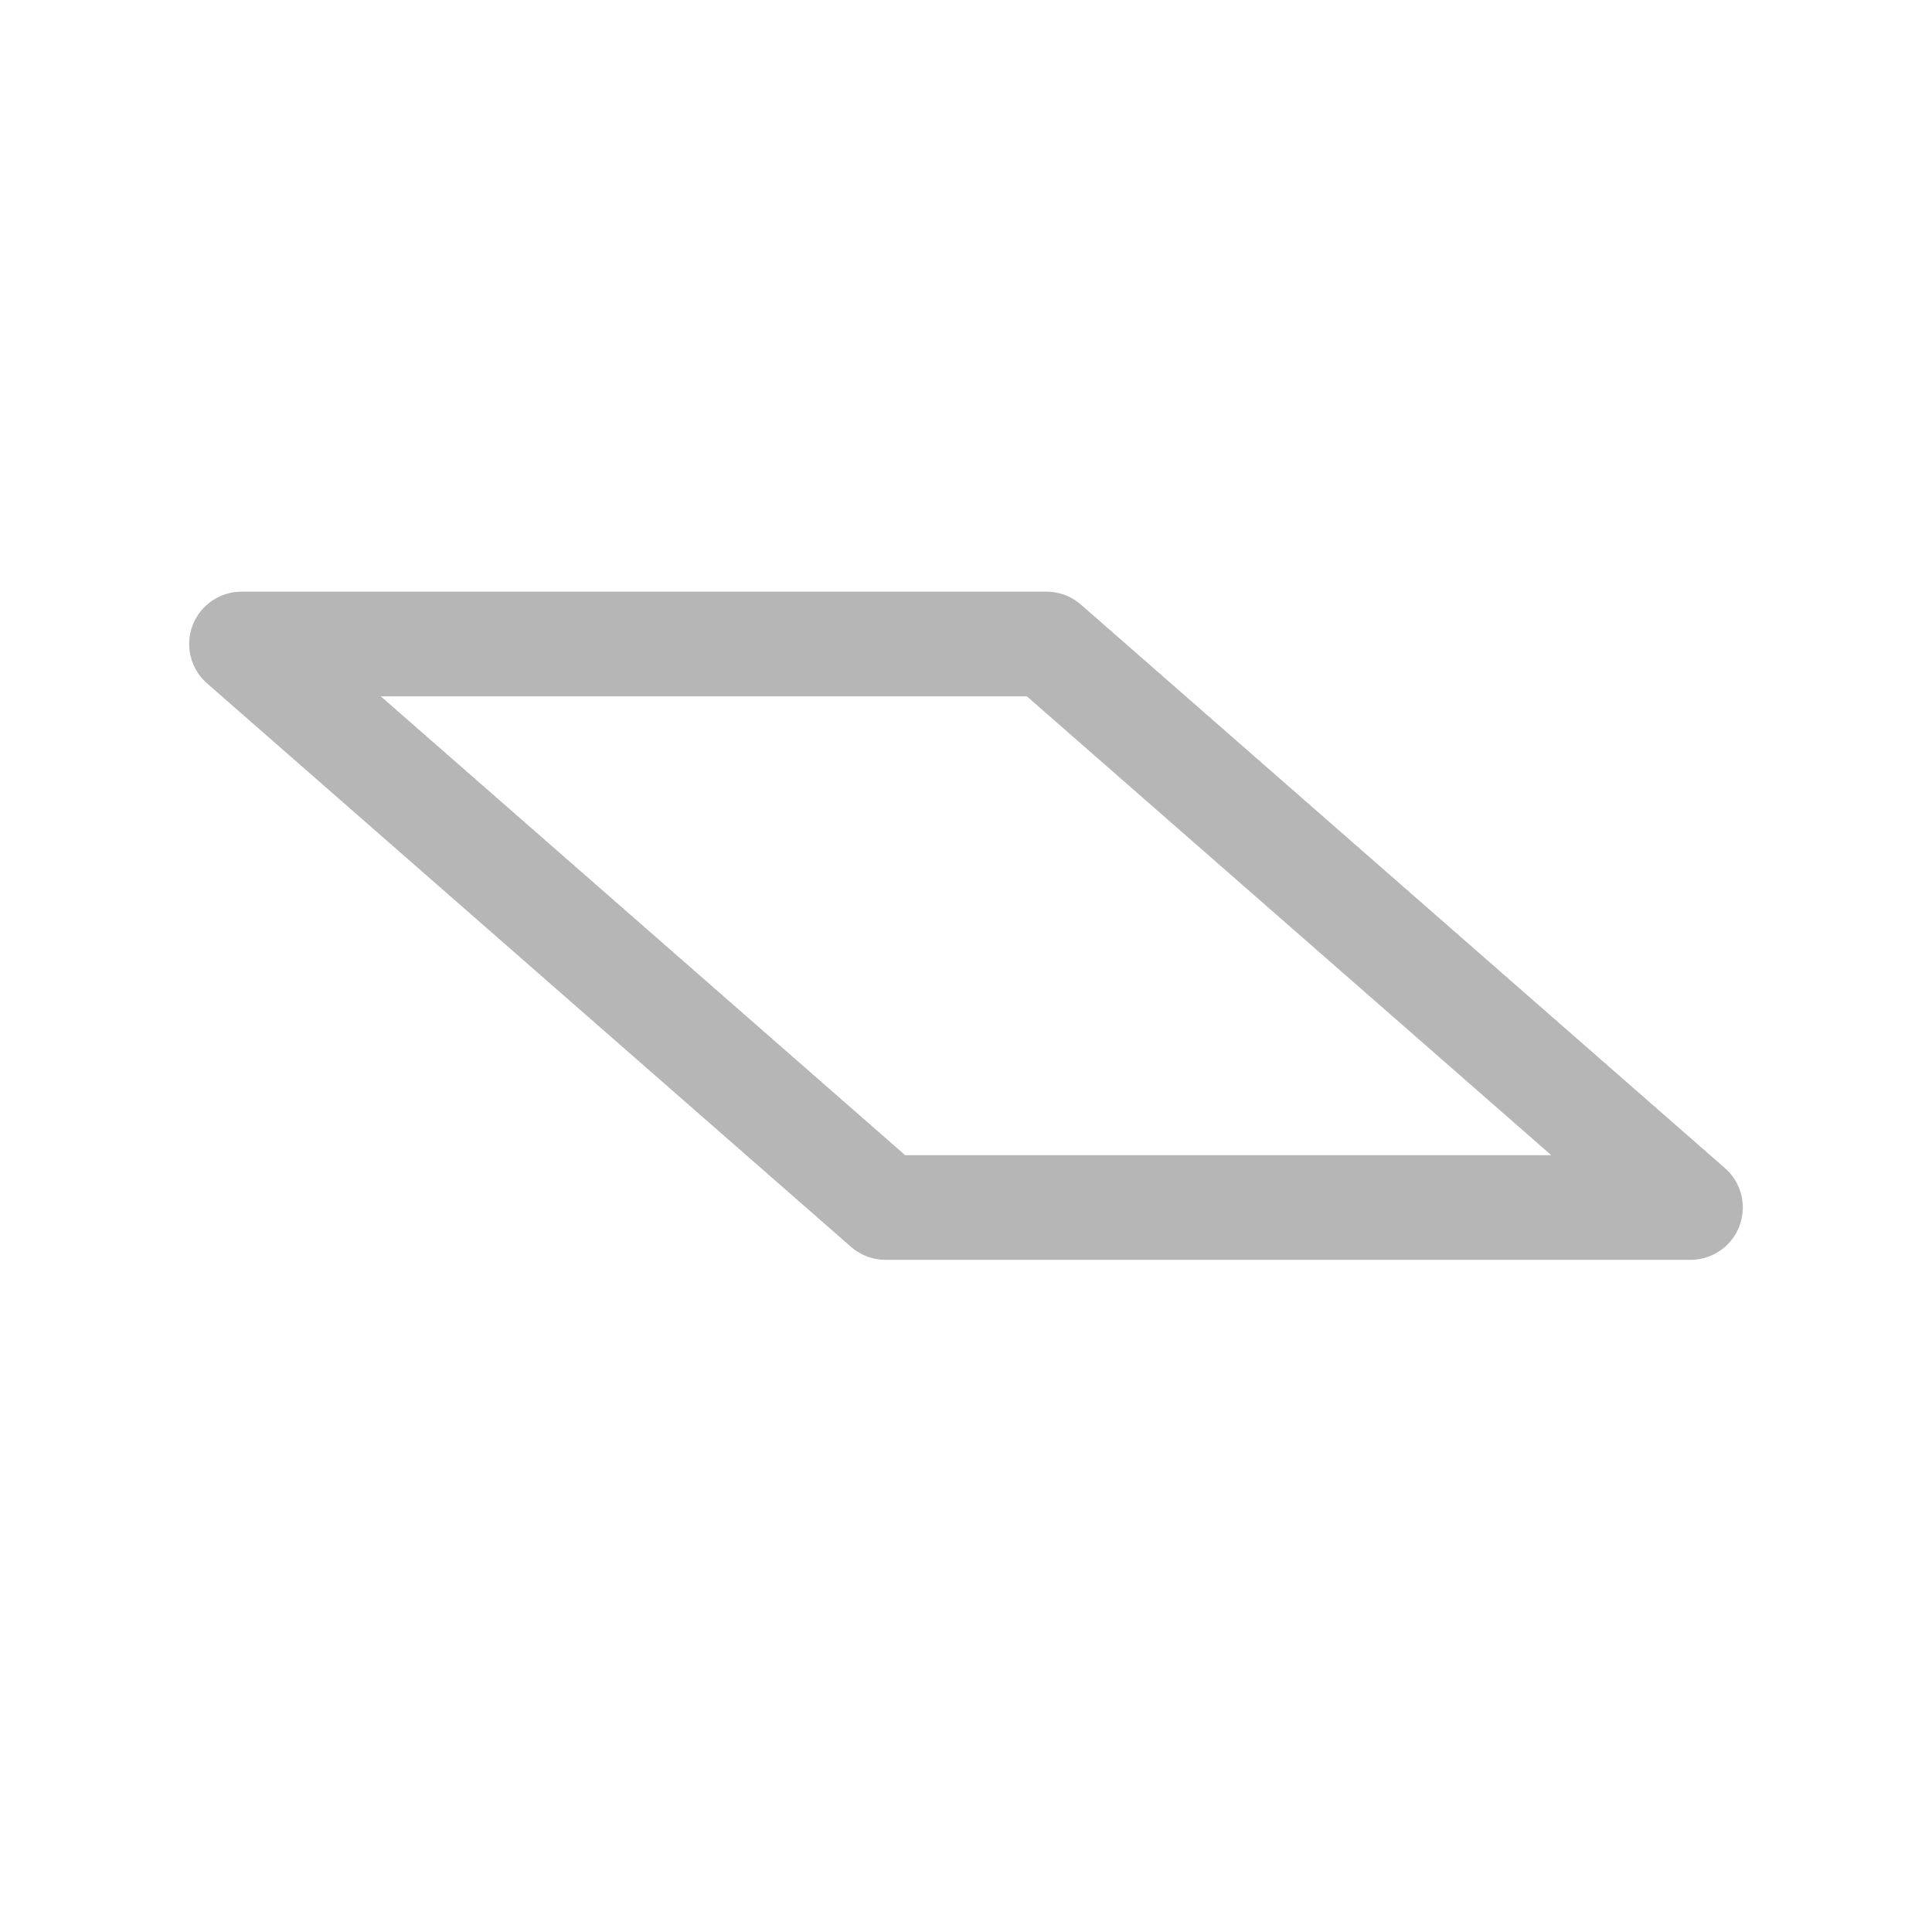
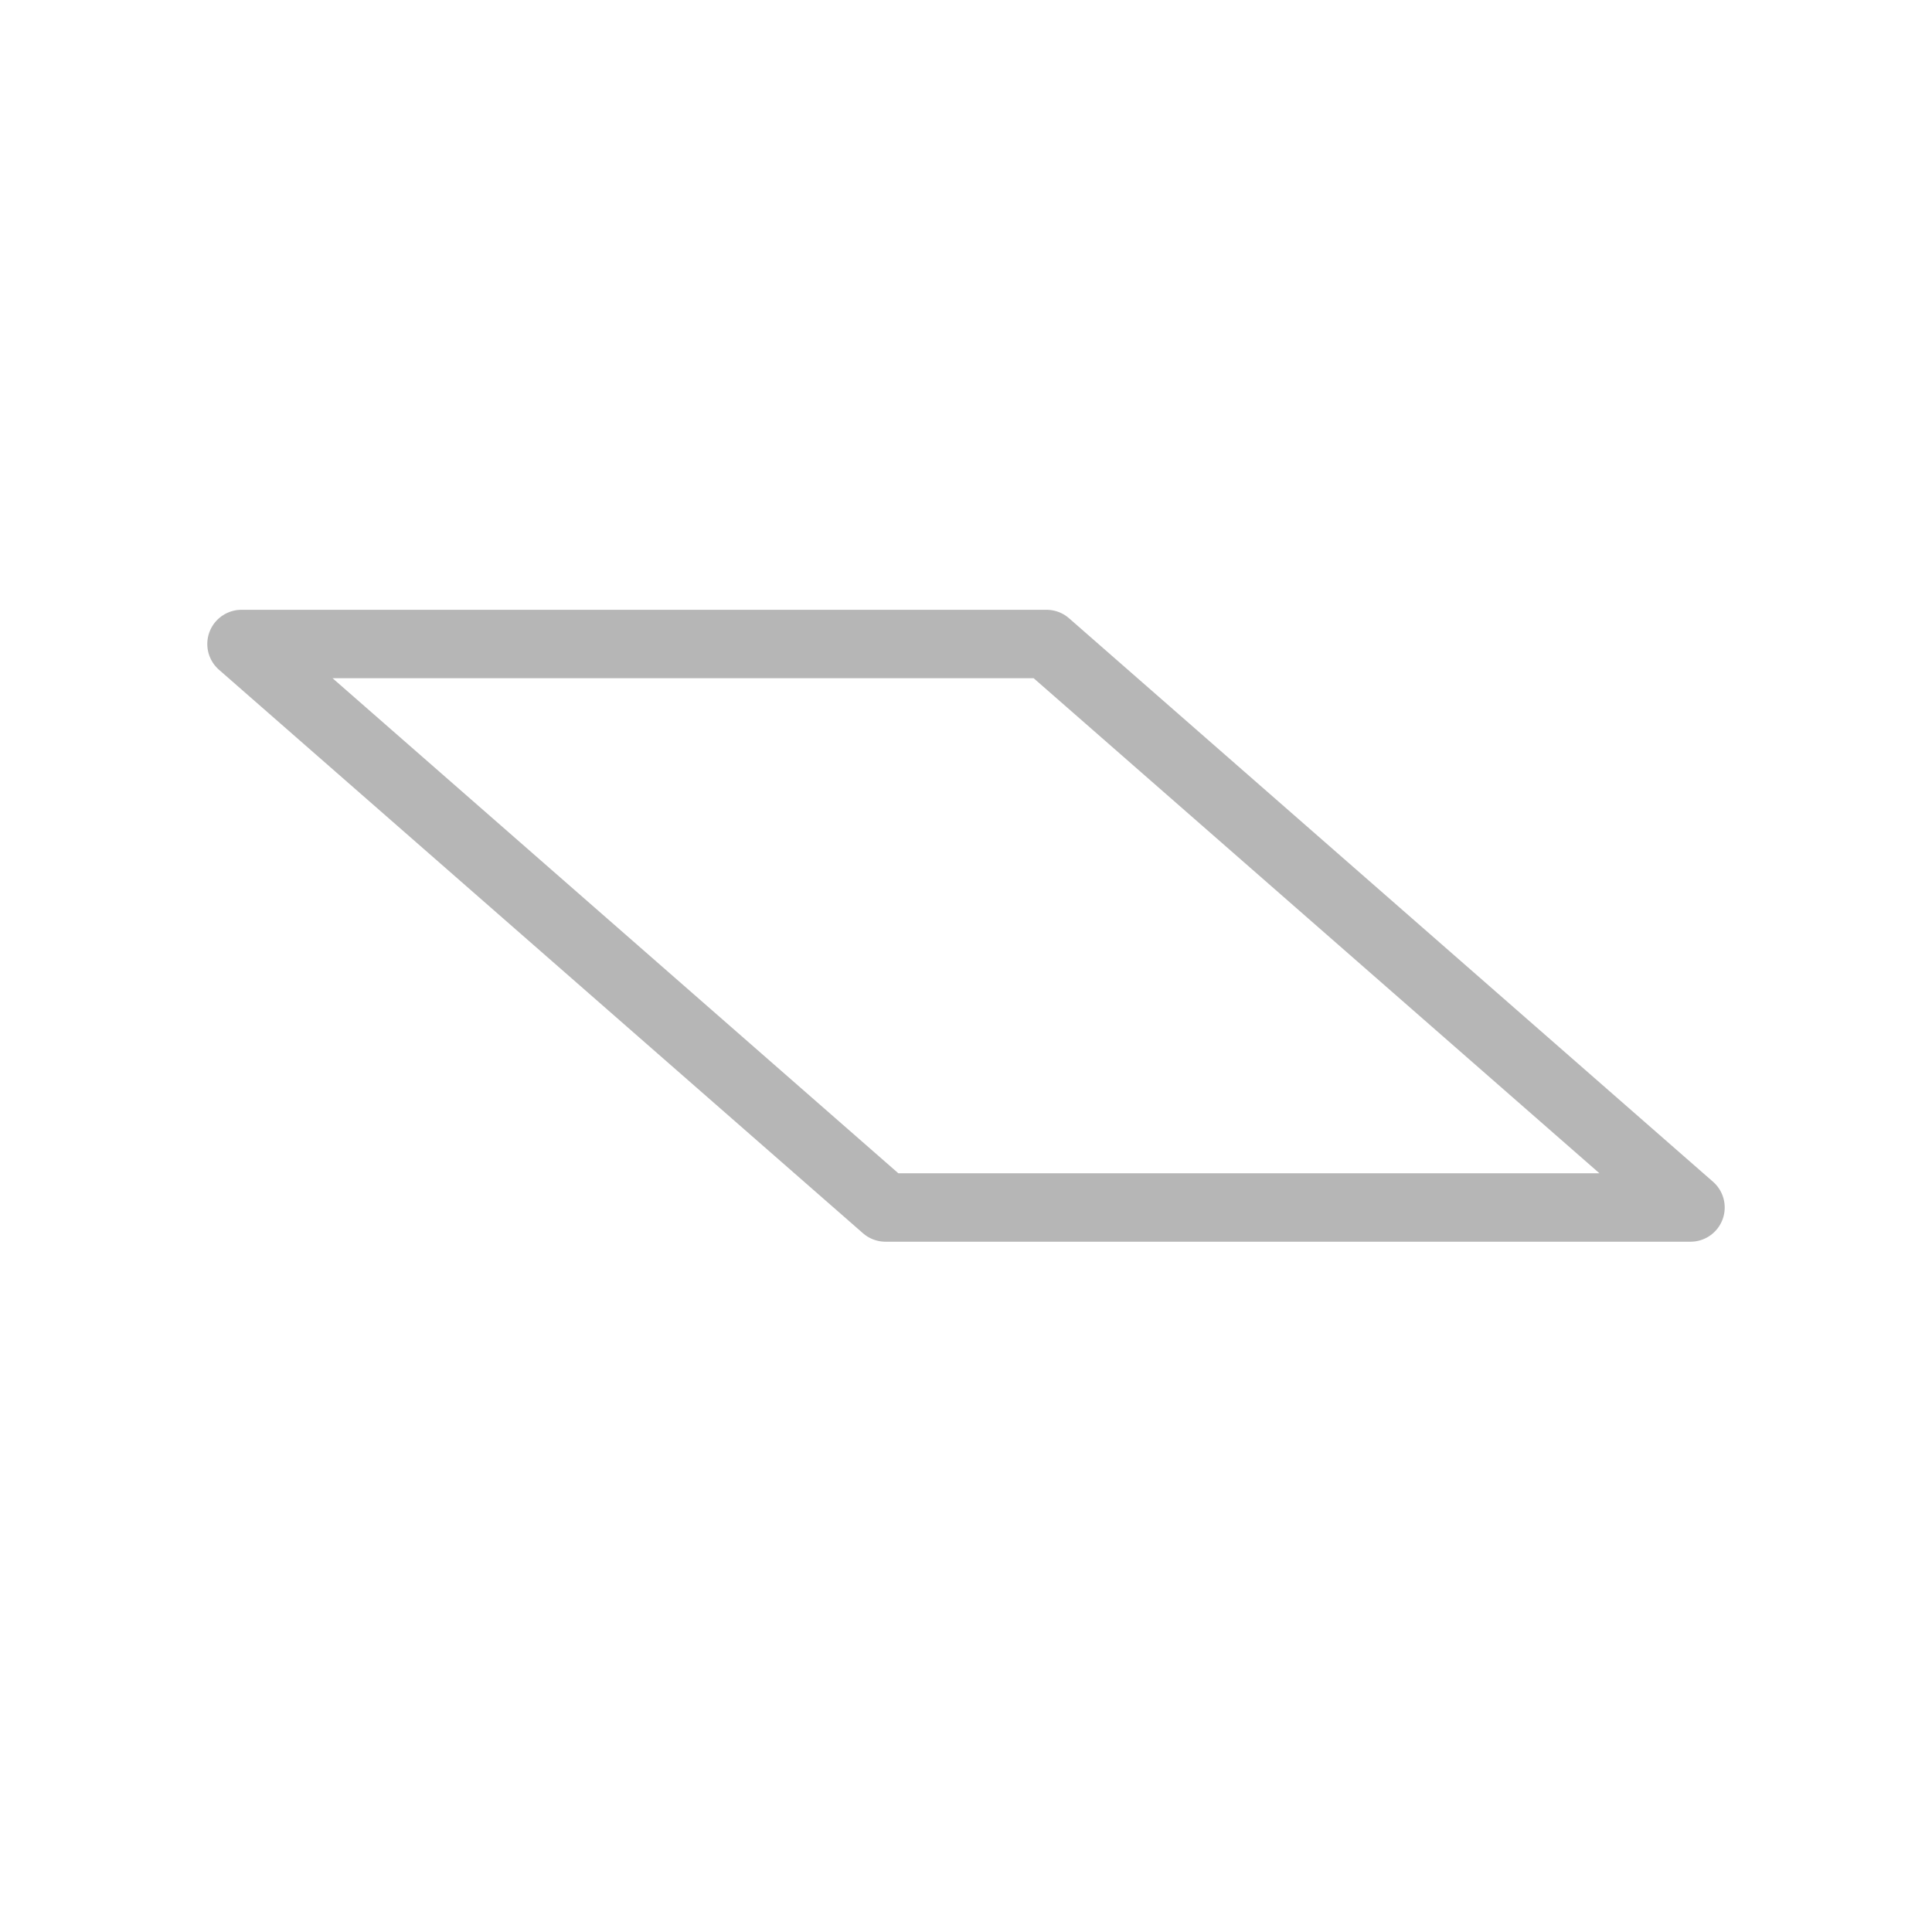
- <svg xmlns="http://www.w3.org/2000/svg" width="24" height="24" viewBox="0 0 24 24" fill="none" stroke="#b6b6b6" stroke-width="1.3" stroke-linecap="round" stroke-linejoin="round">
+ <svg xmlns="http://www.w3.org/2000/svg" width="24" height="24" viewBox="0 0 24 24" fill="none" stroke="#b6b6b6" stroke-width="0.85" stroke-linecap="round" stroke-linejoin="round">
  <path d="M3 8 13 8 21 15 11 15Z" />
</svg>
